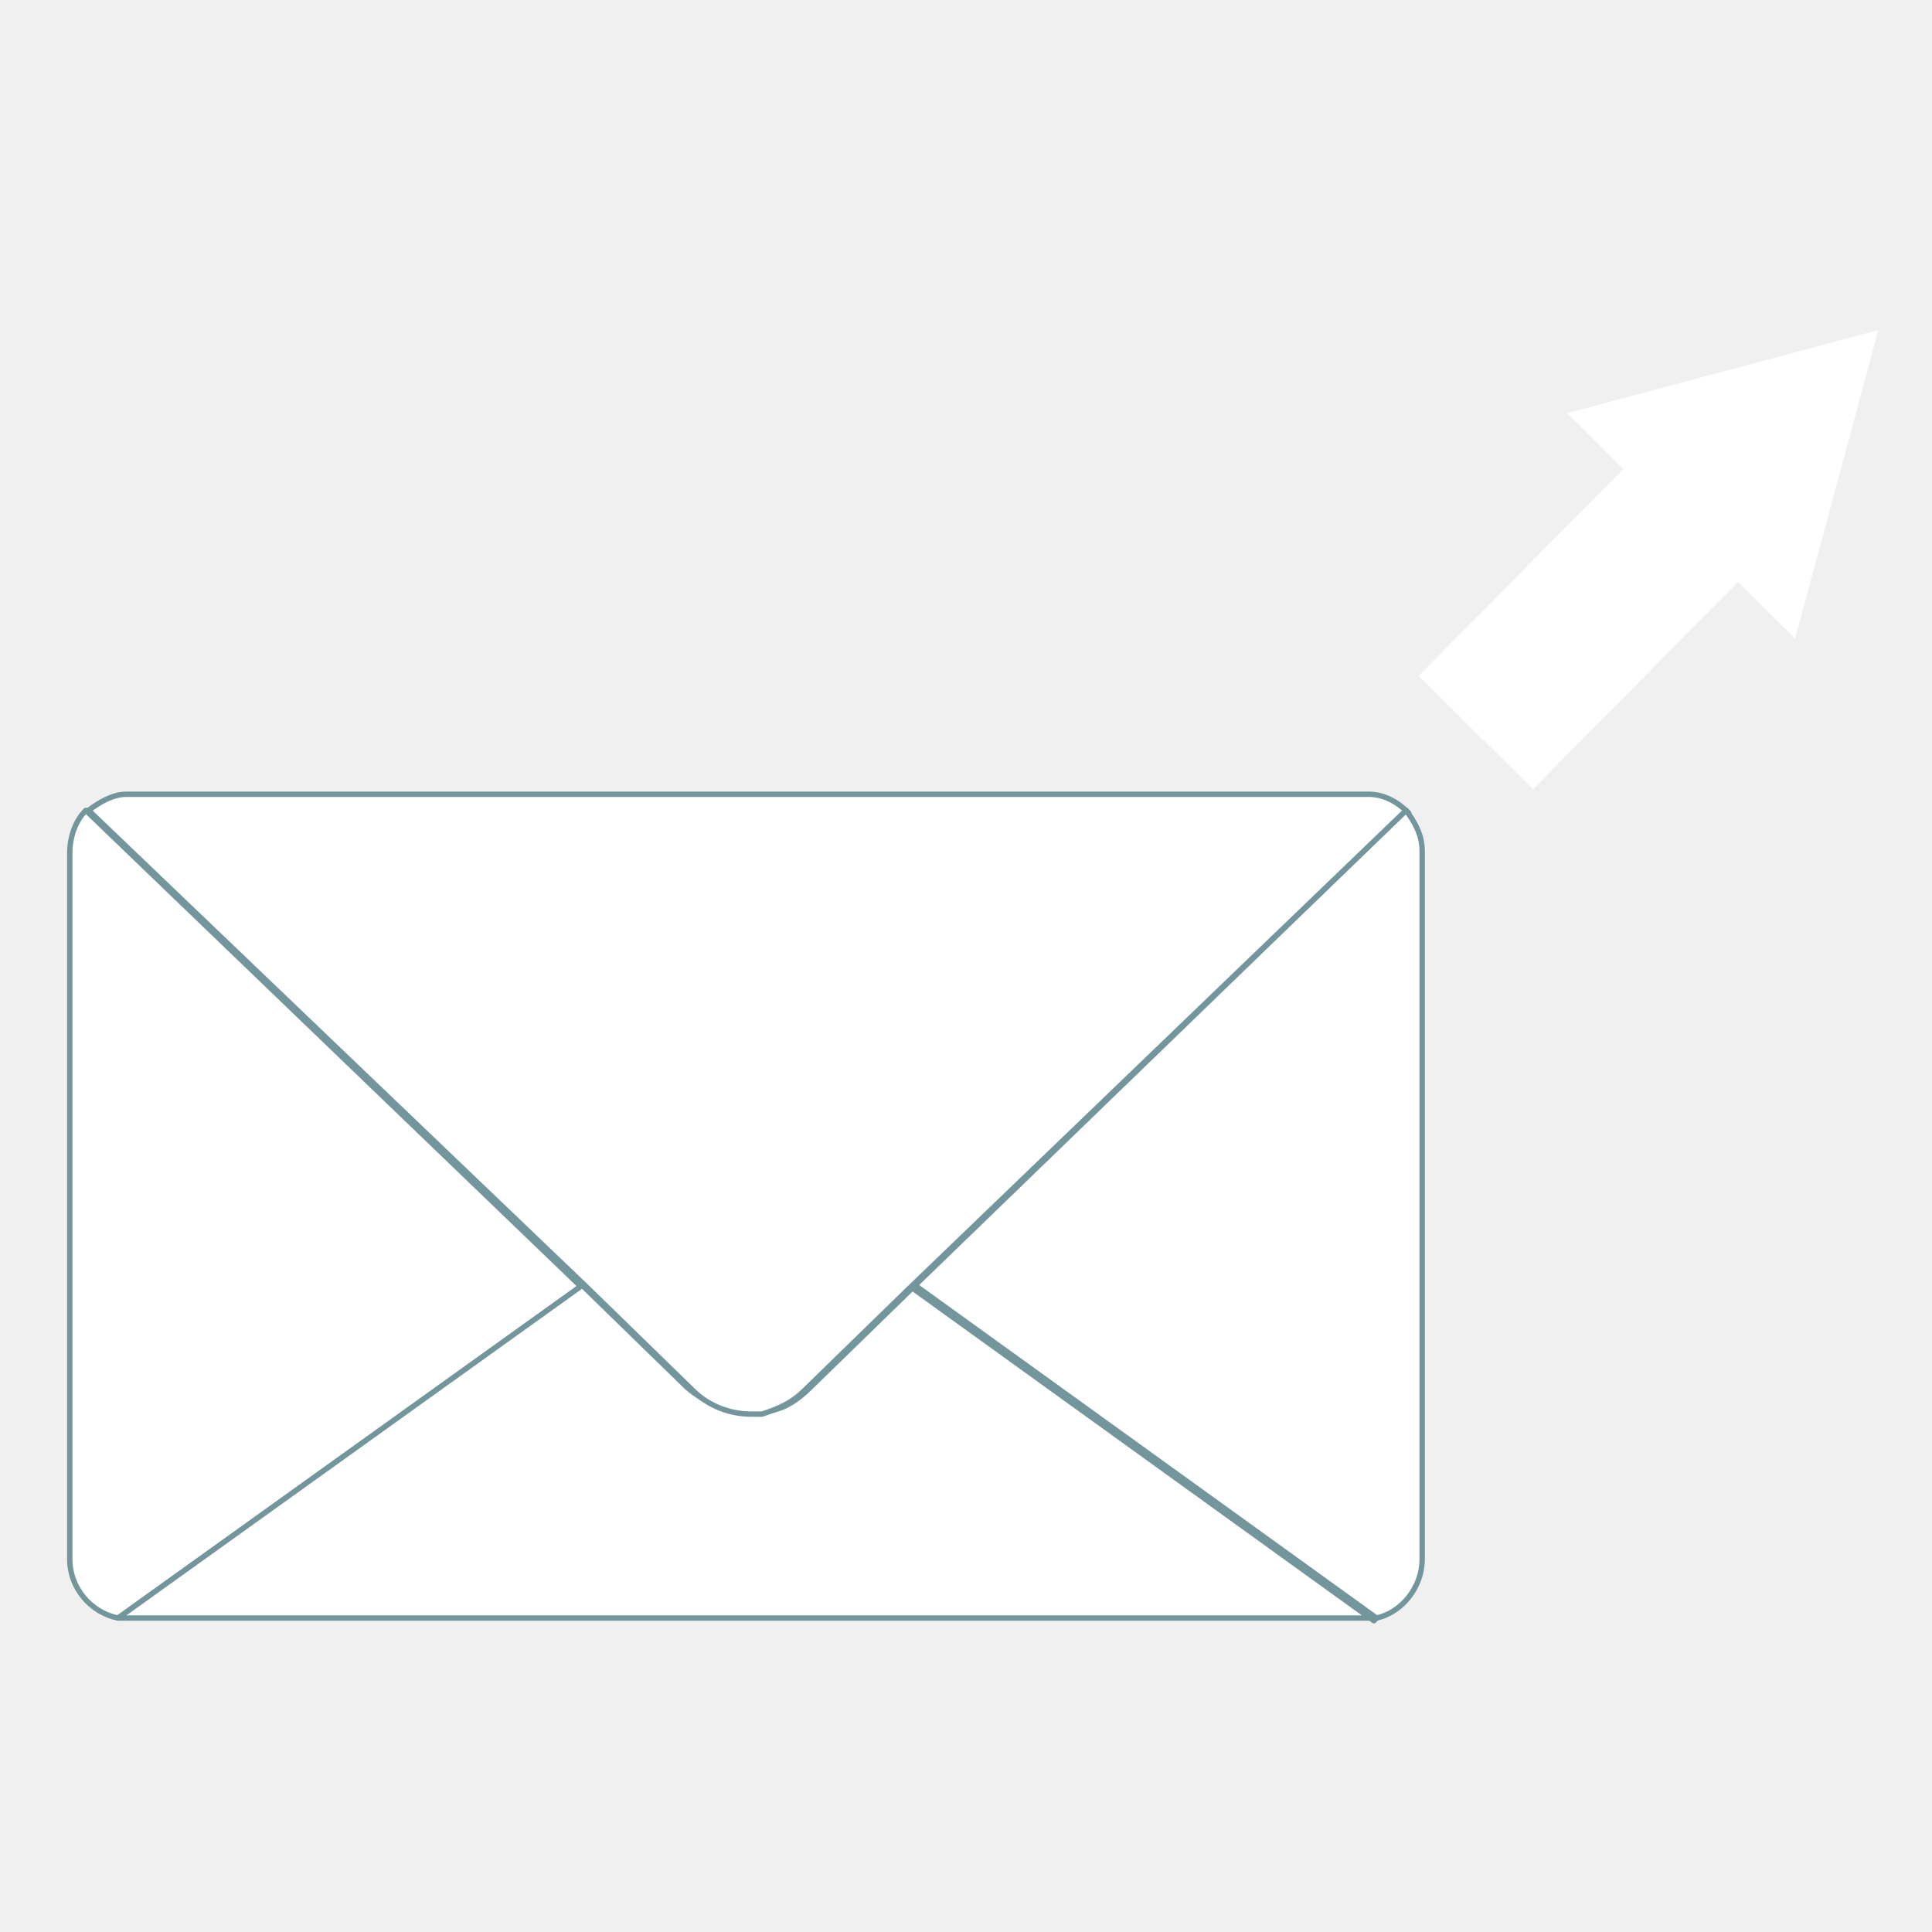
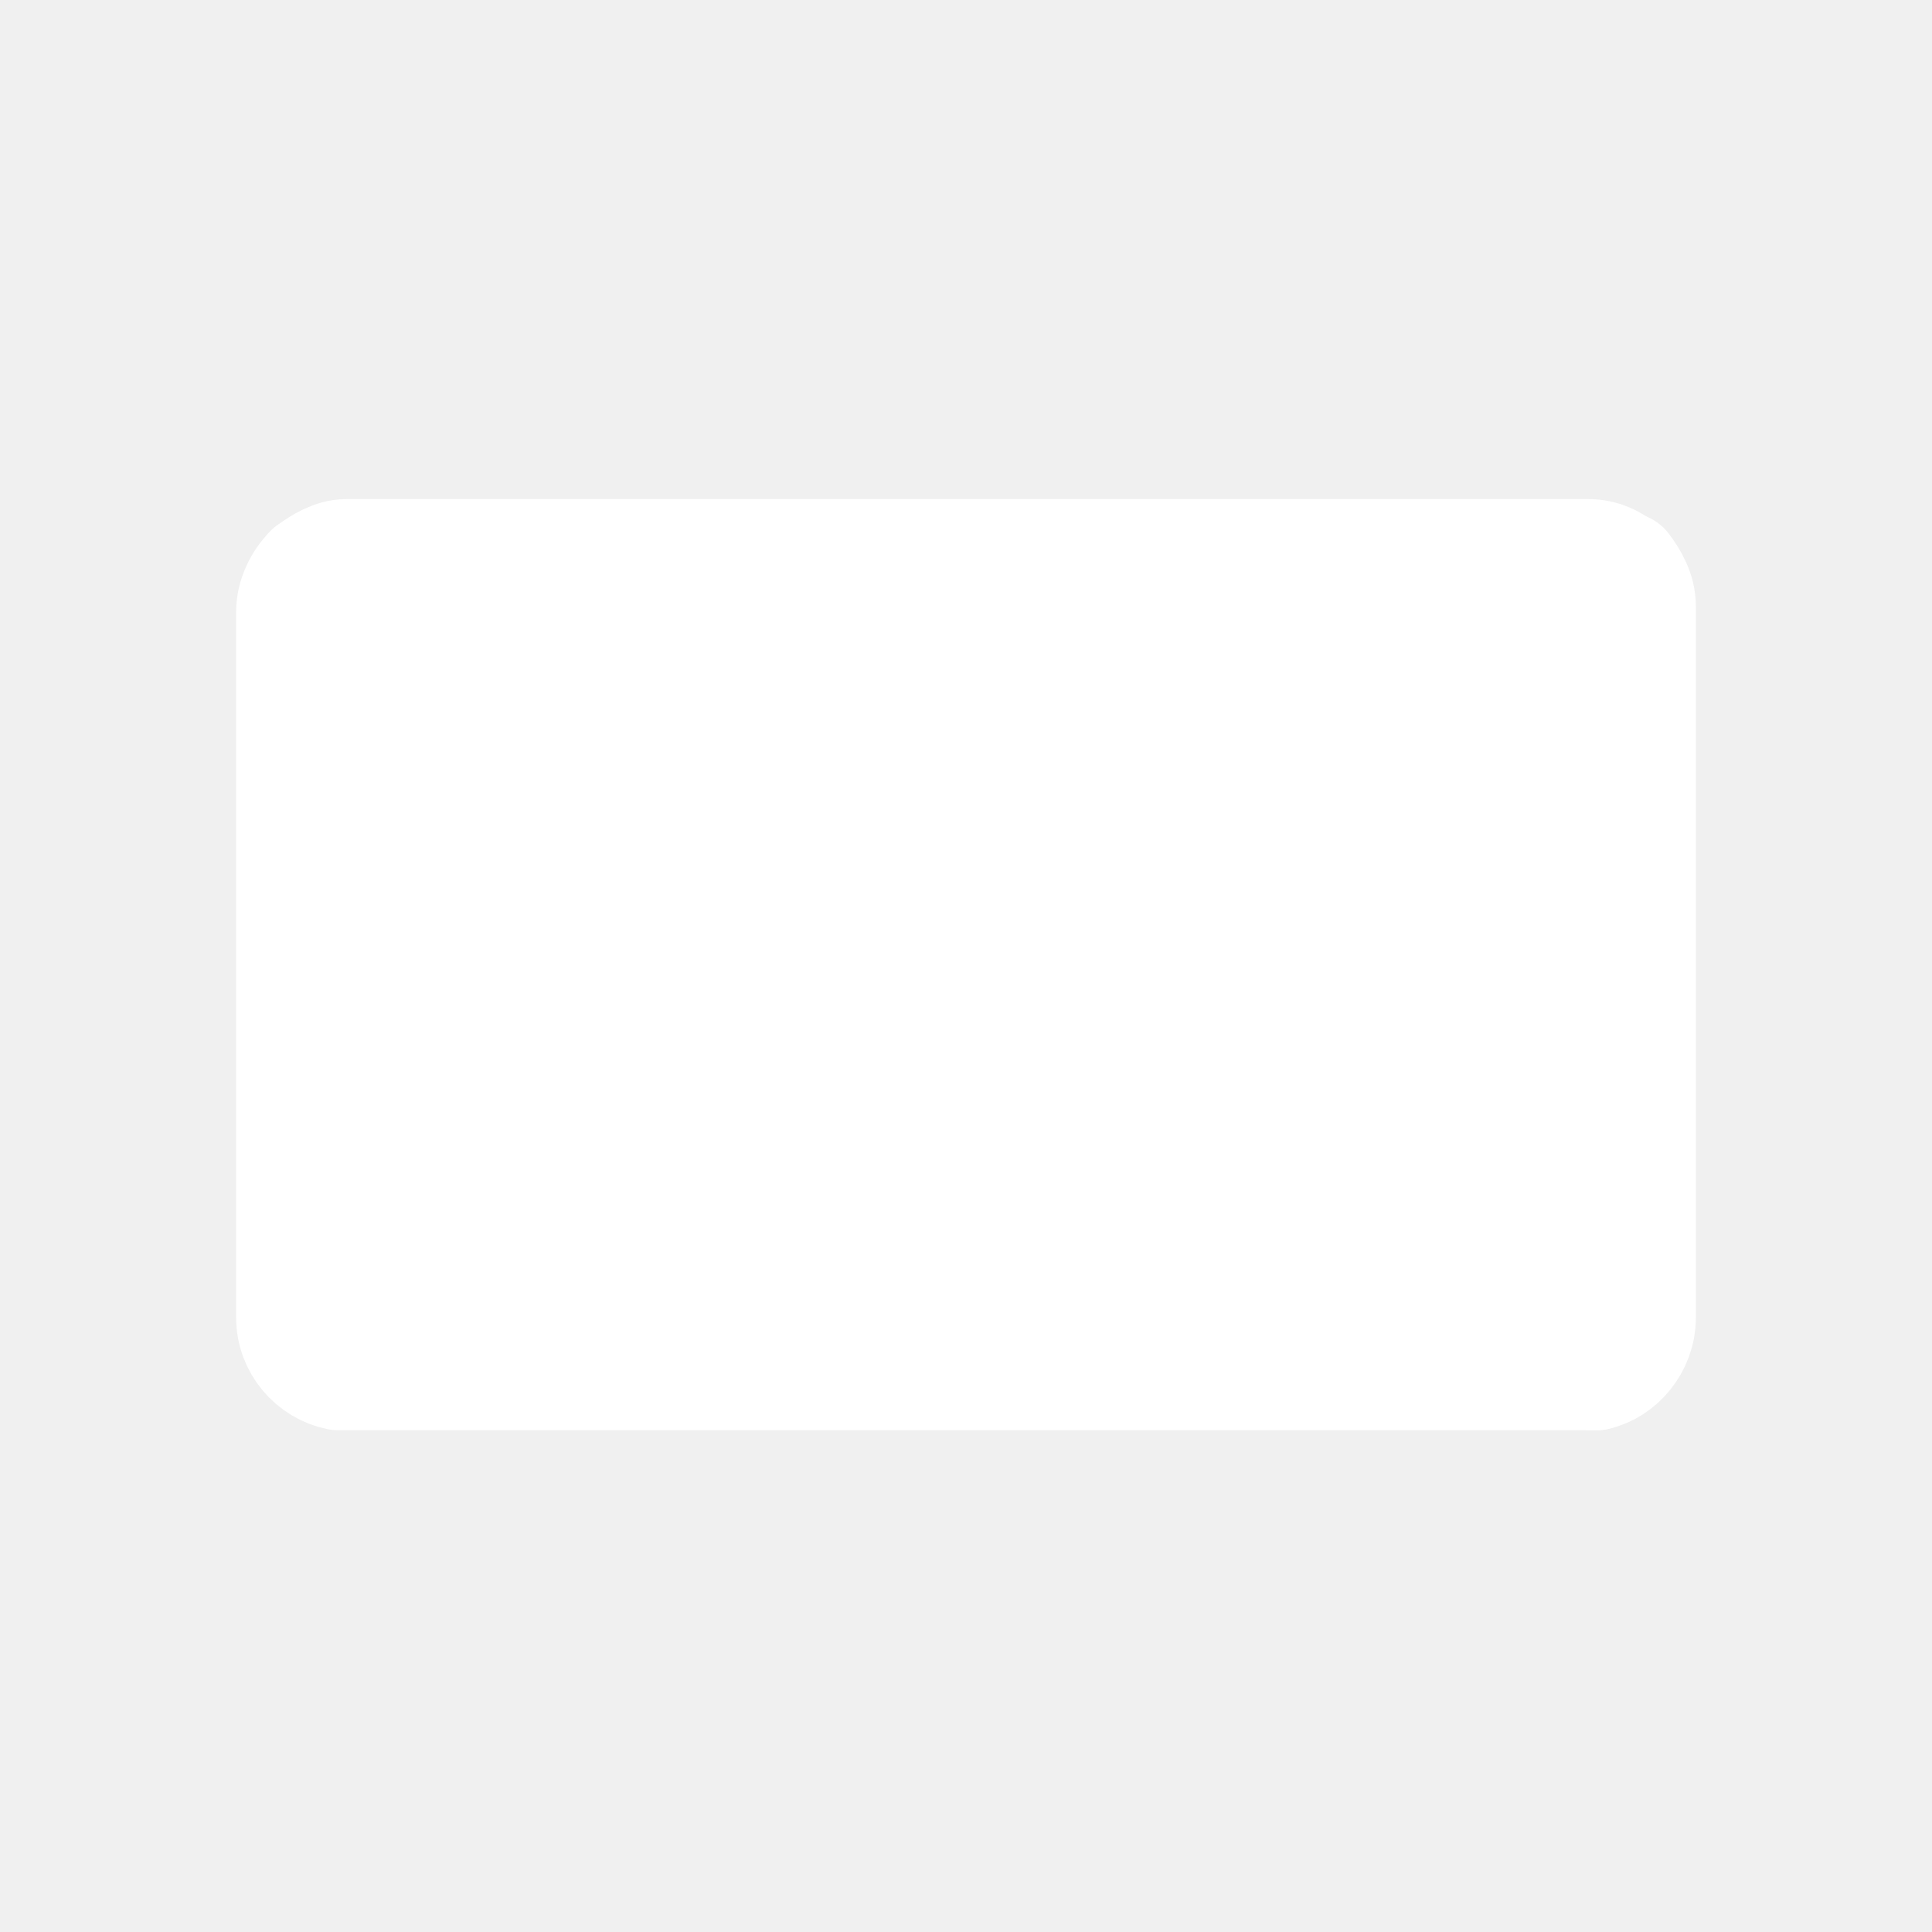
<svg xmlns="http://www.w3.org/2000/svg" id="Layer_1" data-name="Layer 1" version="1.1" viewBox="0 0 72 72">
  <defs>
    <style>
-       .cls-1, .cls-2 {
+       .cls-1 {
        fill: #fff;
      }

-       .cls-1, .cls-3 {
-         stroke: #73959c;
+       .cls-1, .cls-2 {
+         stroke: #fff;
        stroke-linecap: round;
        stroke-linejoin: round;
-         stroke-width: .2px;
-       }
- 
-       .cls-4 {
-         stroke: #fff;
-         stroke-miterlimit: 10;
-         stroke-width: 6px;
-       }
- 
-       .cls-4, .cls-3 {
-         fill: none;
-       }
- 
-       .cls-5 {
-         opacity: 1;
+         stroke-width: 4px;
      }

      .cls-2 {
-         stroke-width: 0px;
+         fill: none;
      }
    </style>
  </defs>
-   <g class="cls-5">
-     <line class="cls-4" x1="55" y1="27.3" x2="63.9" y2="18.3" />
-     <polygon class="cls-2" points="66.9 23.8 70 12.3 58.4 15.4 66.9 23.8" />
-   </g>
-   <line class="cls-3" x1="51.5" y1="31.6" x2="51.5" y2="31.6" />
-   <path class="cls-1" d="M21.7,47.9l-17.3,12.4c-1-.2-1.8-1.1-1.8-2.2v-26.3c0-.6.2-1.2.6-1.6l18.4,17.7Z" />
-   <path class="cls-1" d="M51.3,60.3c-.1,0-.2,0-.3,0H4.7c-.1,0-.2,0-.3,0l17.3-12.4,3.9,3.8c.7.6,1.5.9,2.4.9,0,0,.2,0,.2,0h0c0,0,.1,0,.2,0,.7,0,1.3-.4,1.8-.9l3.8-3.7,17.2,12.4Z" />
-   <path class="cls-1" d="M53,31.8v26.3c0,1.1-.8,2-1.7,2.2l-17.2-12.4h0c0,0,18.3-17.7,18.3-17.7.3.4.6.9.6,1.5Z" />
-   <path class="cls-1" d="M52.4,30.2l-18.5,17.8-3.9,3.8c-.5.5-1,.7-1.6.9,0,0-.1,0-.2,0h0c0,0-.2,0-.2,0-.8,0-1.6-.3-2.2-.9l-3.9-3.8L3.3,30.2c.4-.3.9-.6,1.4-.6h46.3c.6,0,1.1.3,1.5.7Z" />
+   <line class="cls-2" x1="59.7" y1="22.6" x2="59.7" y2="22.6" />
+   <path class="cls-1" d="M61.2,22.7v26.4c0,1.1-.8,2-1.7,2.2H12.6c-1-.2-1.8-1.1-1.8-2.2v-26.3c0-.6.3-1.2.7-1.6l18.3,17.7h.1l3.9,3.8c.1.1.3.2.4.3,0,0,0,0,.1,0,.5.4,1.2.6,1.9.6h.4c.2,0,.3-.1.4-.2,0,0,0,0,0,0,.4-.2.8-.4,1.2-.7l3.9-3.8,18.5-17.8s0,0,0,0c.3.4.6.9.6,1.5Z" />
+   <path class="cls-1" d="M36.6,43.6c.2,0,.3,0,.4,0-.1,0-.3.1-.4.2h-.4c-.7,0-1.3-.2-1.9-.6.6.3,1.2.5,1.9.5h.4Z" />
+   <line class="cls-1" x1="59.3" y1="51.3" x2="59.5" y2="51.3" />
+   <path class="cls-1" d="M60.6,21.2l-18.5,17.8-3.9,3.8c-.4.4-.7.6-1.2.7,0,0,0,0,0,0-.1,0-.3.1-.4.2h-.4c-.7,0-1.3-.2-1.9-.6,0,0,0,0-.1,0,0,0-.1-.1-.2-.2l-3.9-3.8L11.5,21.2c.4-.3.9-.6,1.4-.6h46.3c.5,0,1,.2,1.4.6Z" />
</svg>
